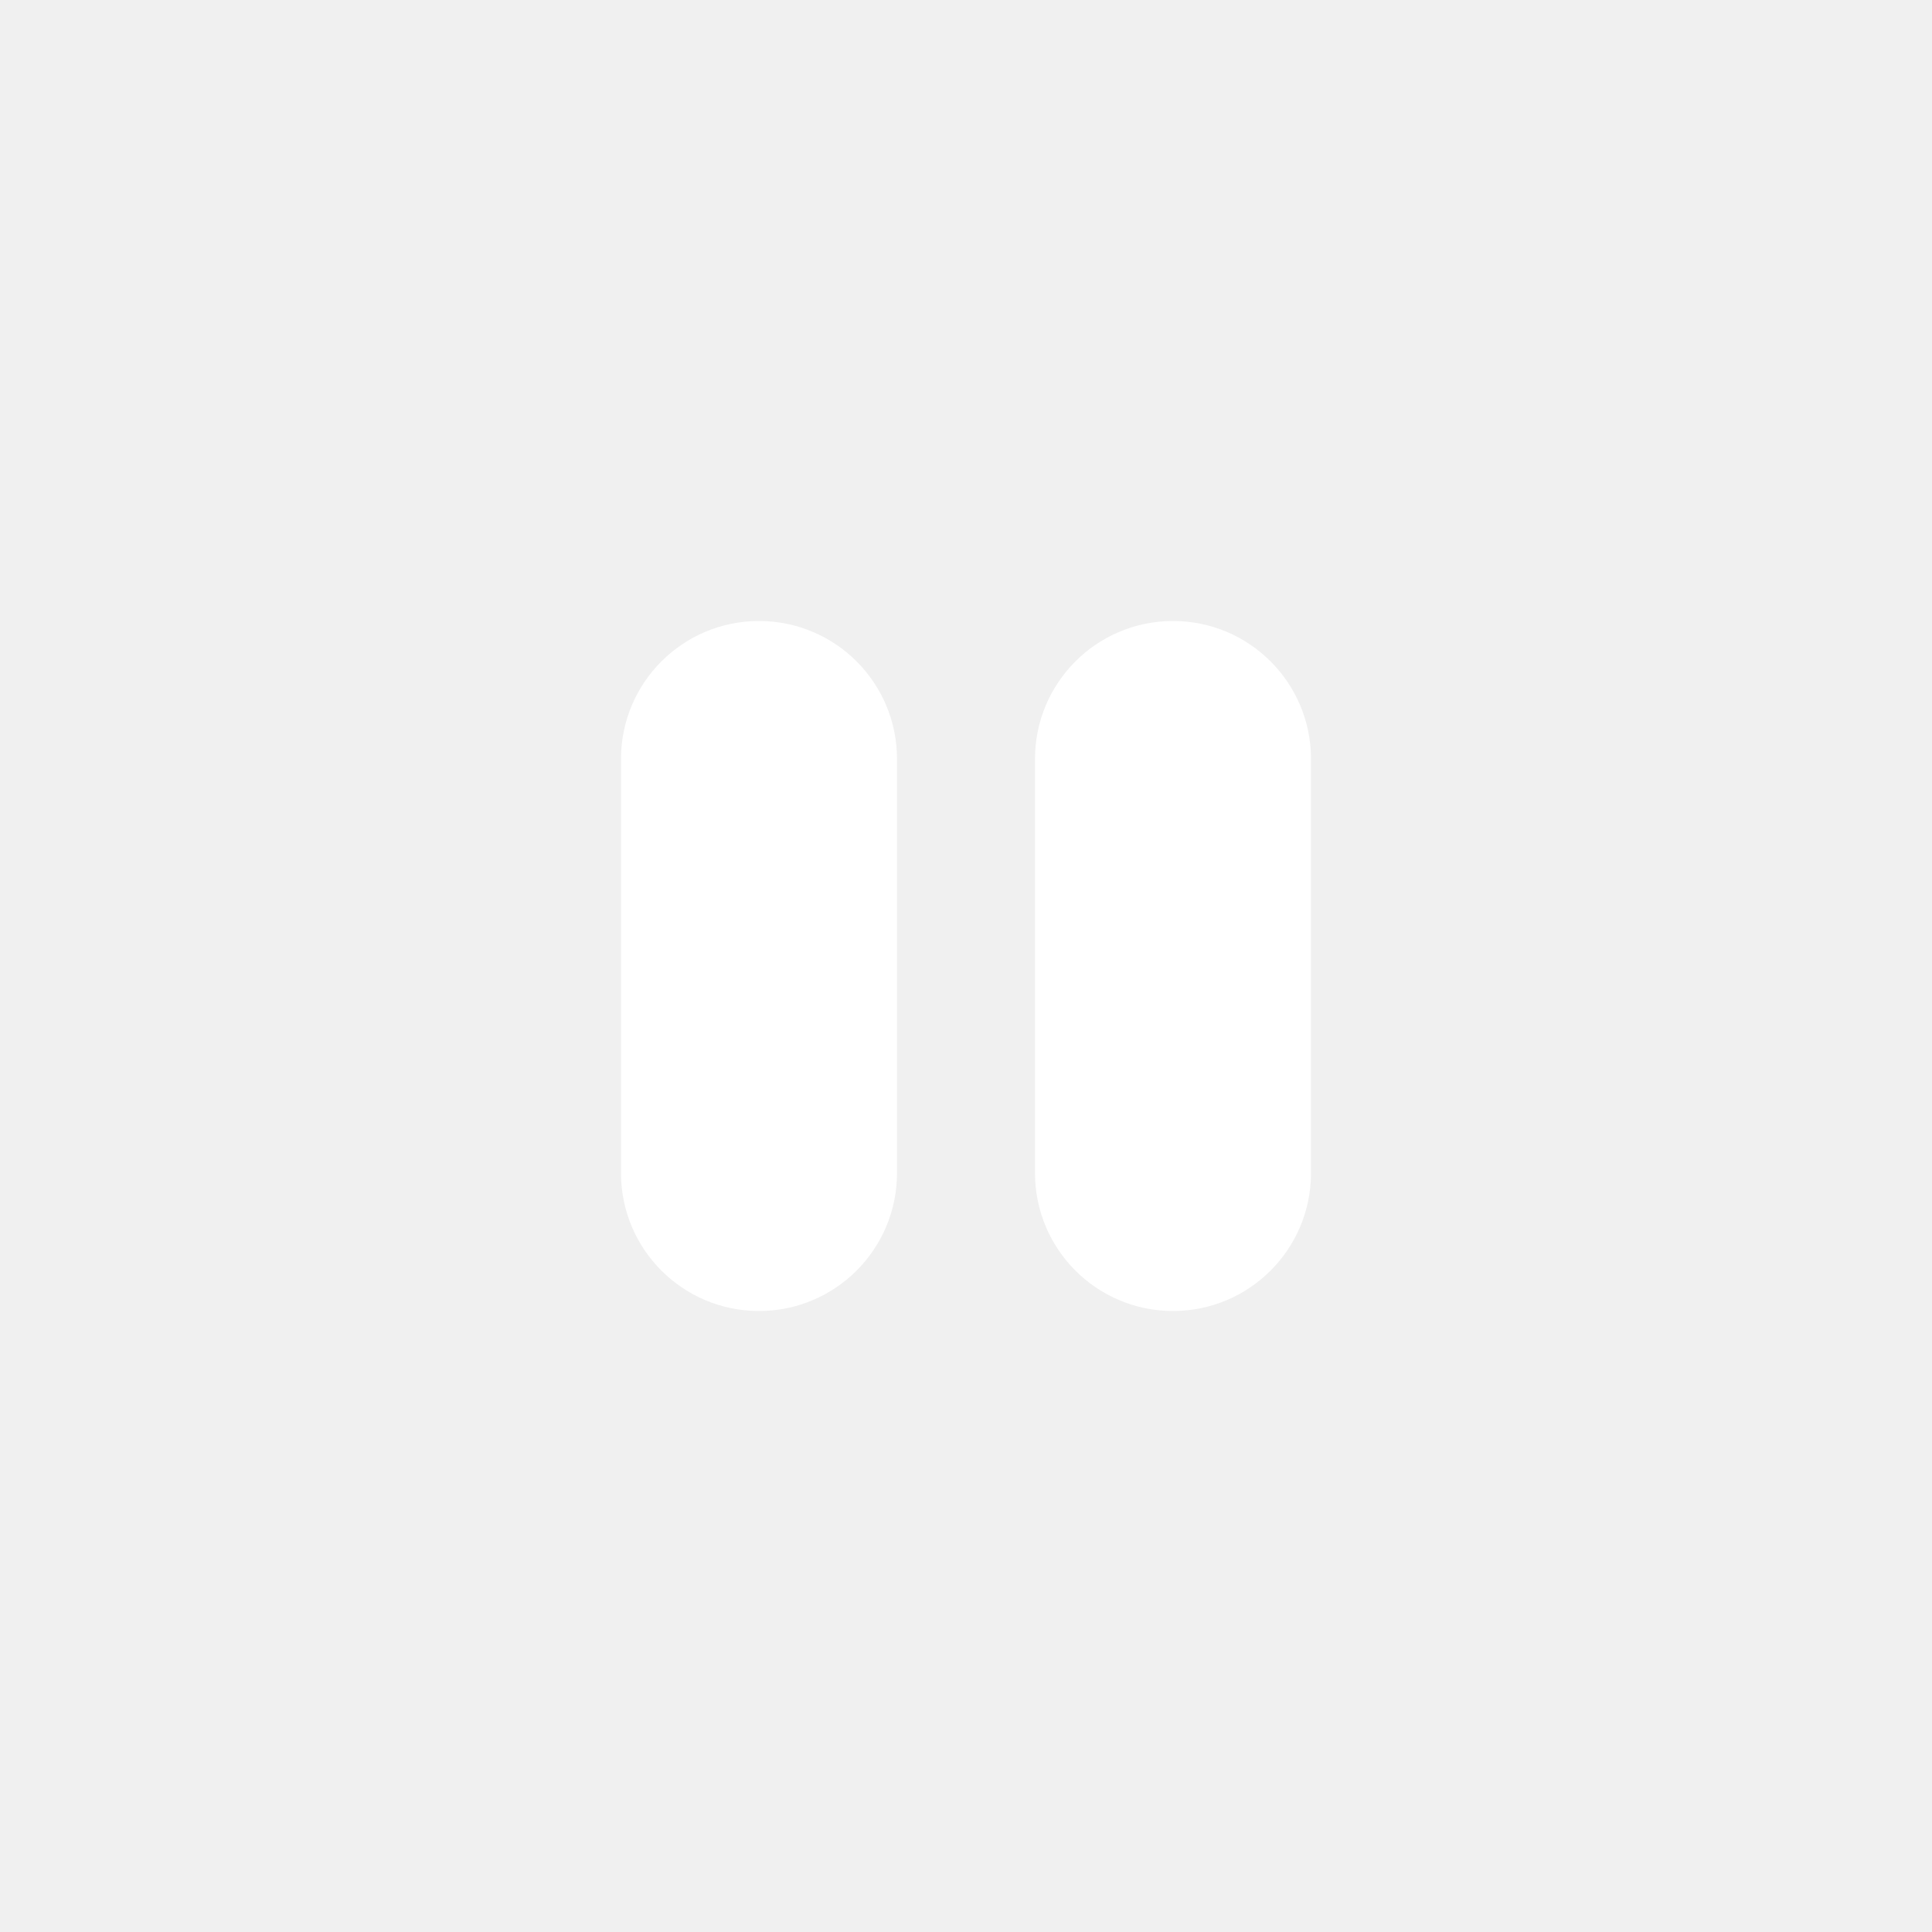
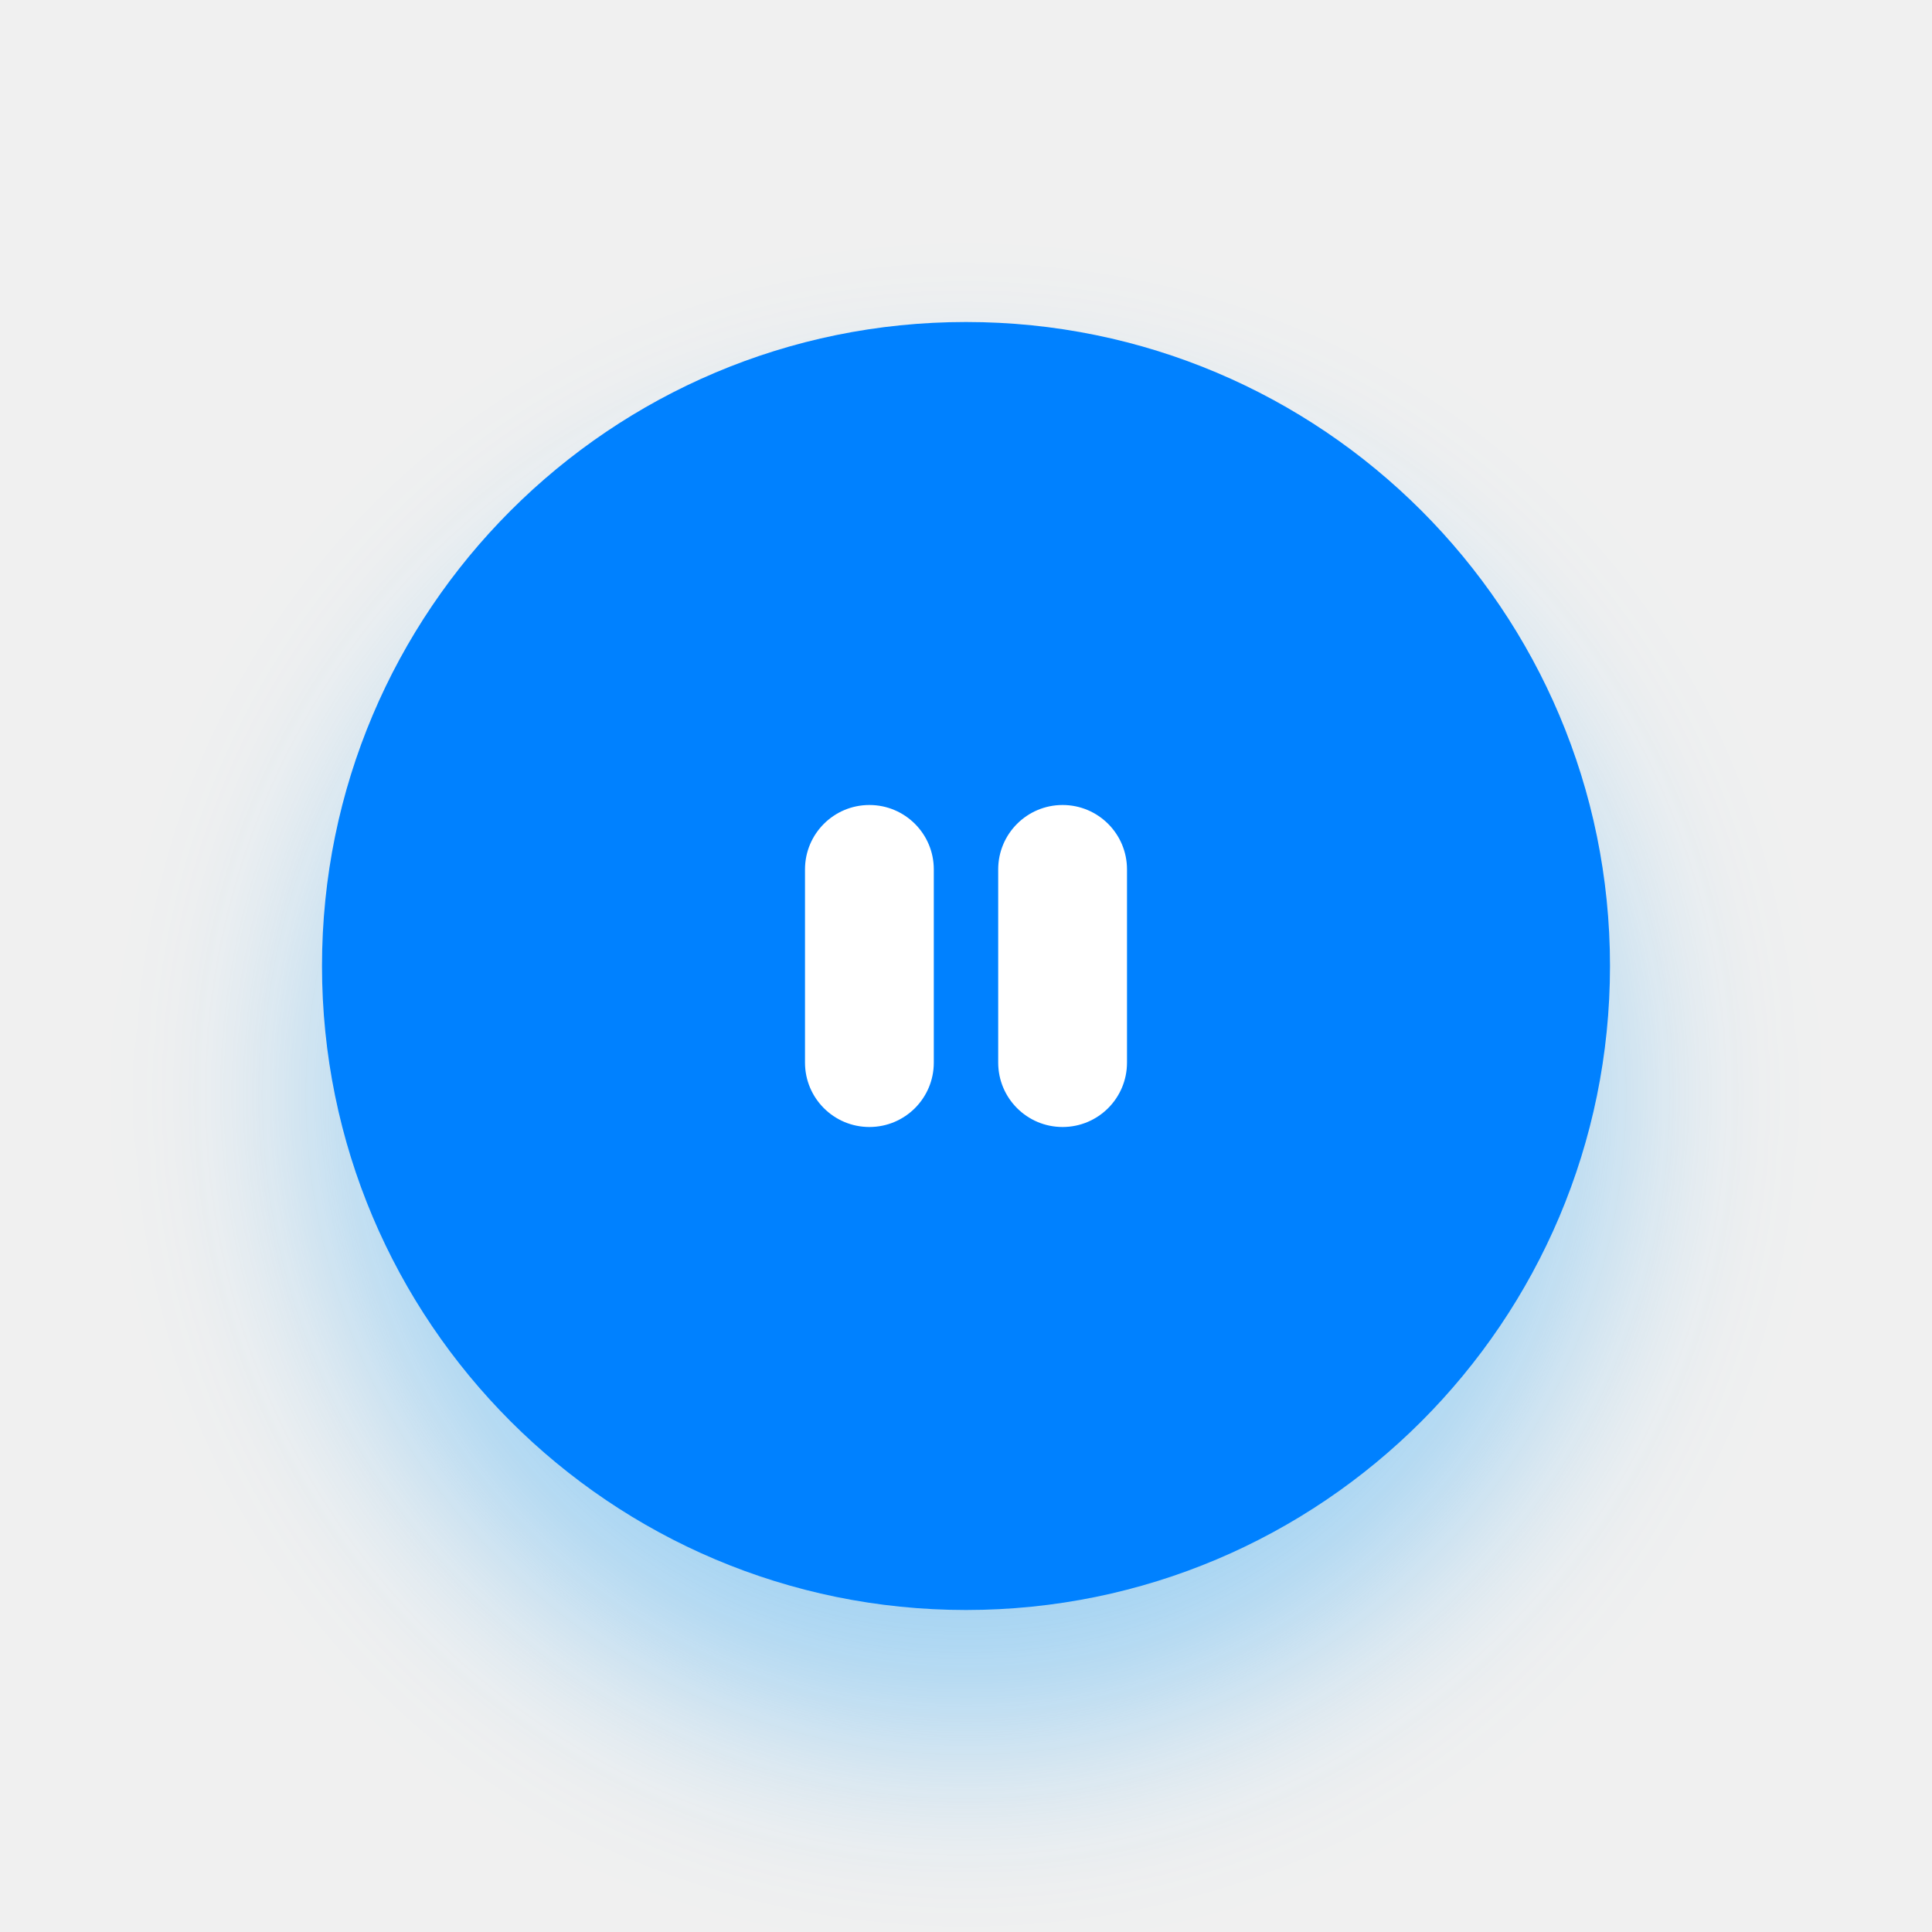
- <svg xmlns="http://www.w3.org/2000/svg" width="28px" height="28px" viewBox="0 0 28 28" version="1.1">
-   <g id="浅色" stroke="none" stroke-width="1" fill="none" fill-rule="evenodd">
-     <g id="按钮状态备份" transform="translate(-417, -144)" fill="#FFFFFF">
-       <g id="pause_blue_normal" transform="translate(417, 144)">
-         <path d="M11,9 C12.105,9 13,9.895 13,11 L13,17 C13,18.105 12.105,19 11,19 C9.895,19 9,18.105 9,17 L9,11 C9,9.895 9.895,9 11,9 Z M17,9 C18.105,9 19,9.895 19,11 L19,17 C19,18.105 18.105,19 17,19 C15.895,19 15,18.105 15,17 L15,11 C15,9.895 15.895,9 17,9 Z" id="Combined-Shape" />
+ <svg xmlns="http://www.w3.org/2000/svg" xmlns:xlink="http://www.w3.org/1999/xlink" width="60px" height="60px" viewBox="0 0 60 60" version="1.1">
+   <defs>
+     <circle id="path-1" cx="30" cy="30" r="20" />
+     <filter x="-27.5%" y="-17.5%" width="155.0%" height="155.0%" filterUnits="objectBoundingBox" id="filter-2">
+       <feOffset dx="0" dy="4" in="SourceAlpha" result="shadowOffsetOuter1" />
+       <feGaussianBlur stdDeviation="3" in="shadowOffsetOuter1" result="shadowBlurOuter1" />
+       <feColorMatrix values="0 0 0 0 0.173   0 0 0 0 0.655   0 0 0 0 0.973  0 0 0 0.4 0" type="matrix" in="shadowBlurOuter1" />
+     </filter>
+   </defs>
+   <g id="页面-1" stroke="none" stroke-width="1" fill="none" fill-rule="evenodd">
+     <g id="按钮状态" transform="translate(-401, -128)">
+       <g id="pause_blue_normal" transform="translate(401, 128)">
+         <g id="Oval">
+           <use fill="black" fill-opacity="1" filter="url(#filter-2)" xlink:href="#path-1" />
+           <use fill="#0081FF" fill-rule="evenodd" xlink:href="#path-1" />
+         </g>
+         <path d="M27,25 C28.105,25 29,25.895 29,27 L29,33 C29,34.105 28.105,35 27,35 C25.895,35 25,34.105 25,33 L25,27 C25,25.895 25.895,25 27,25 Z M33,25 C34.105,25 35,25.895 35,27 L35,33 C35,34.105 34.105,35 33,35 C31.895,35 31,34.105 31,33 L31,27 C31,25.895 31.895,25 33,25 Z" id="Combined-Shape" fill="#FFFFFF" />
      </g>
    </g>
  </g>
</svg>
